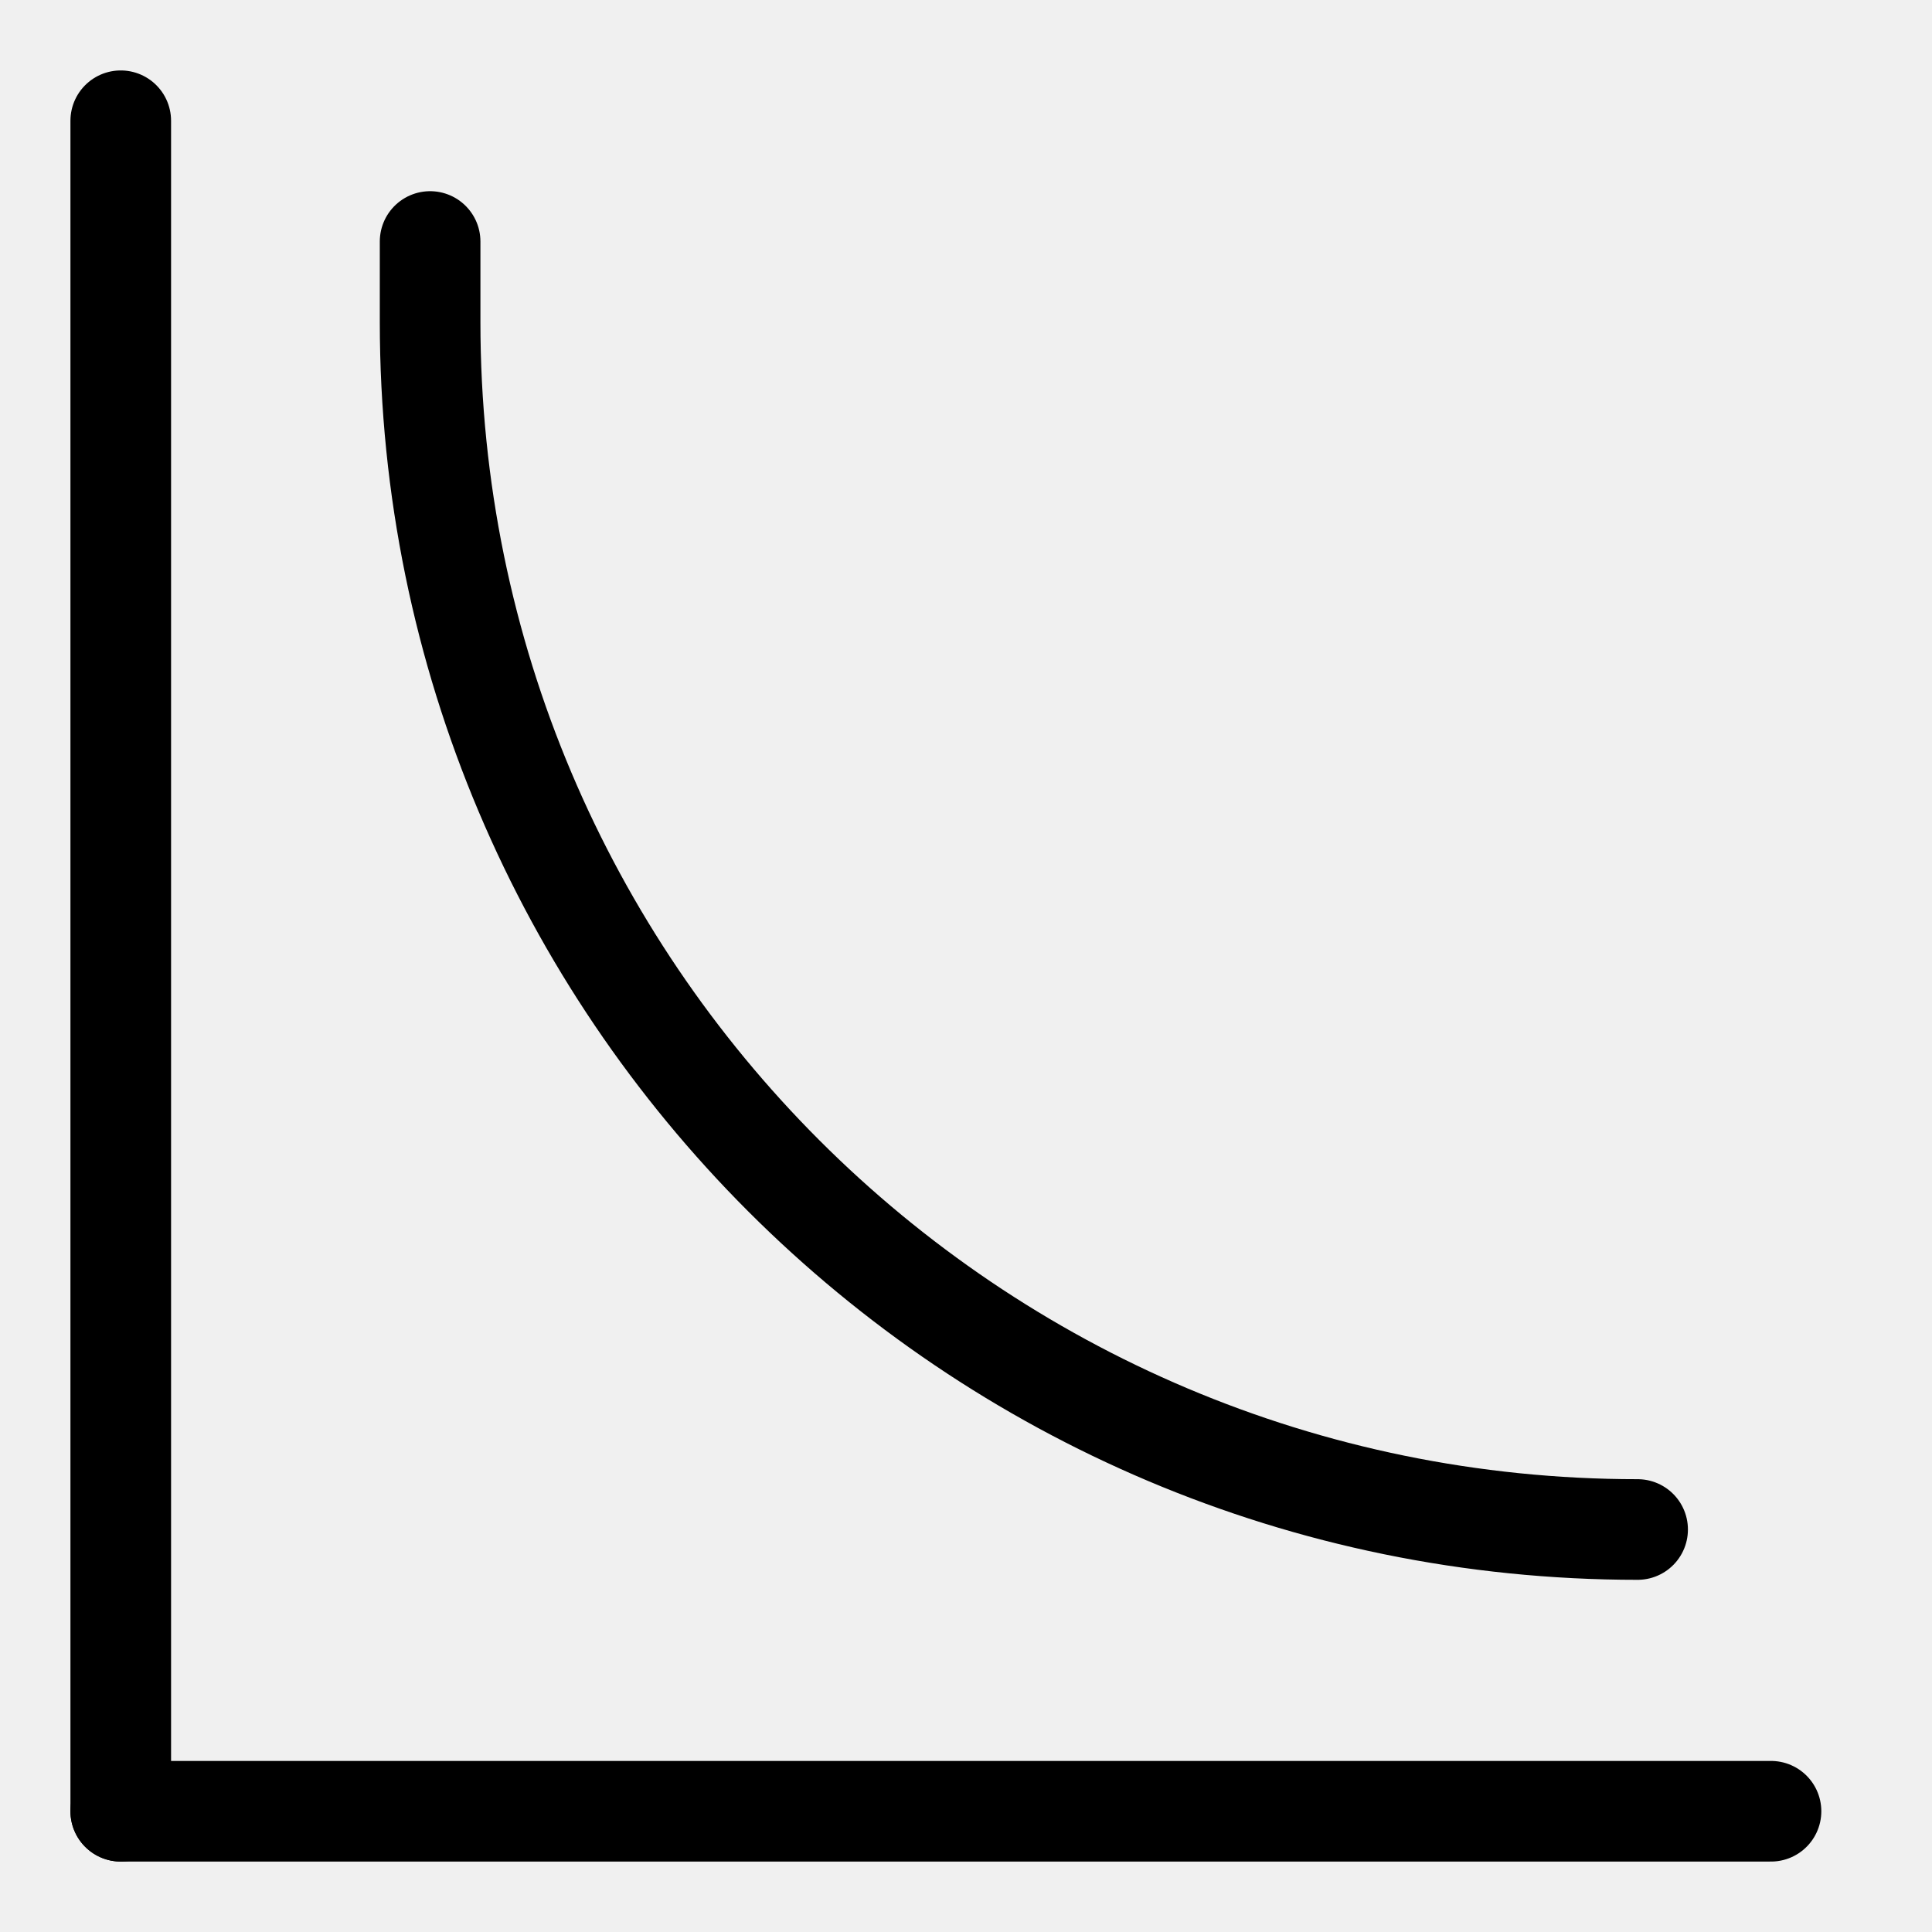
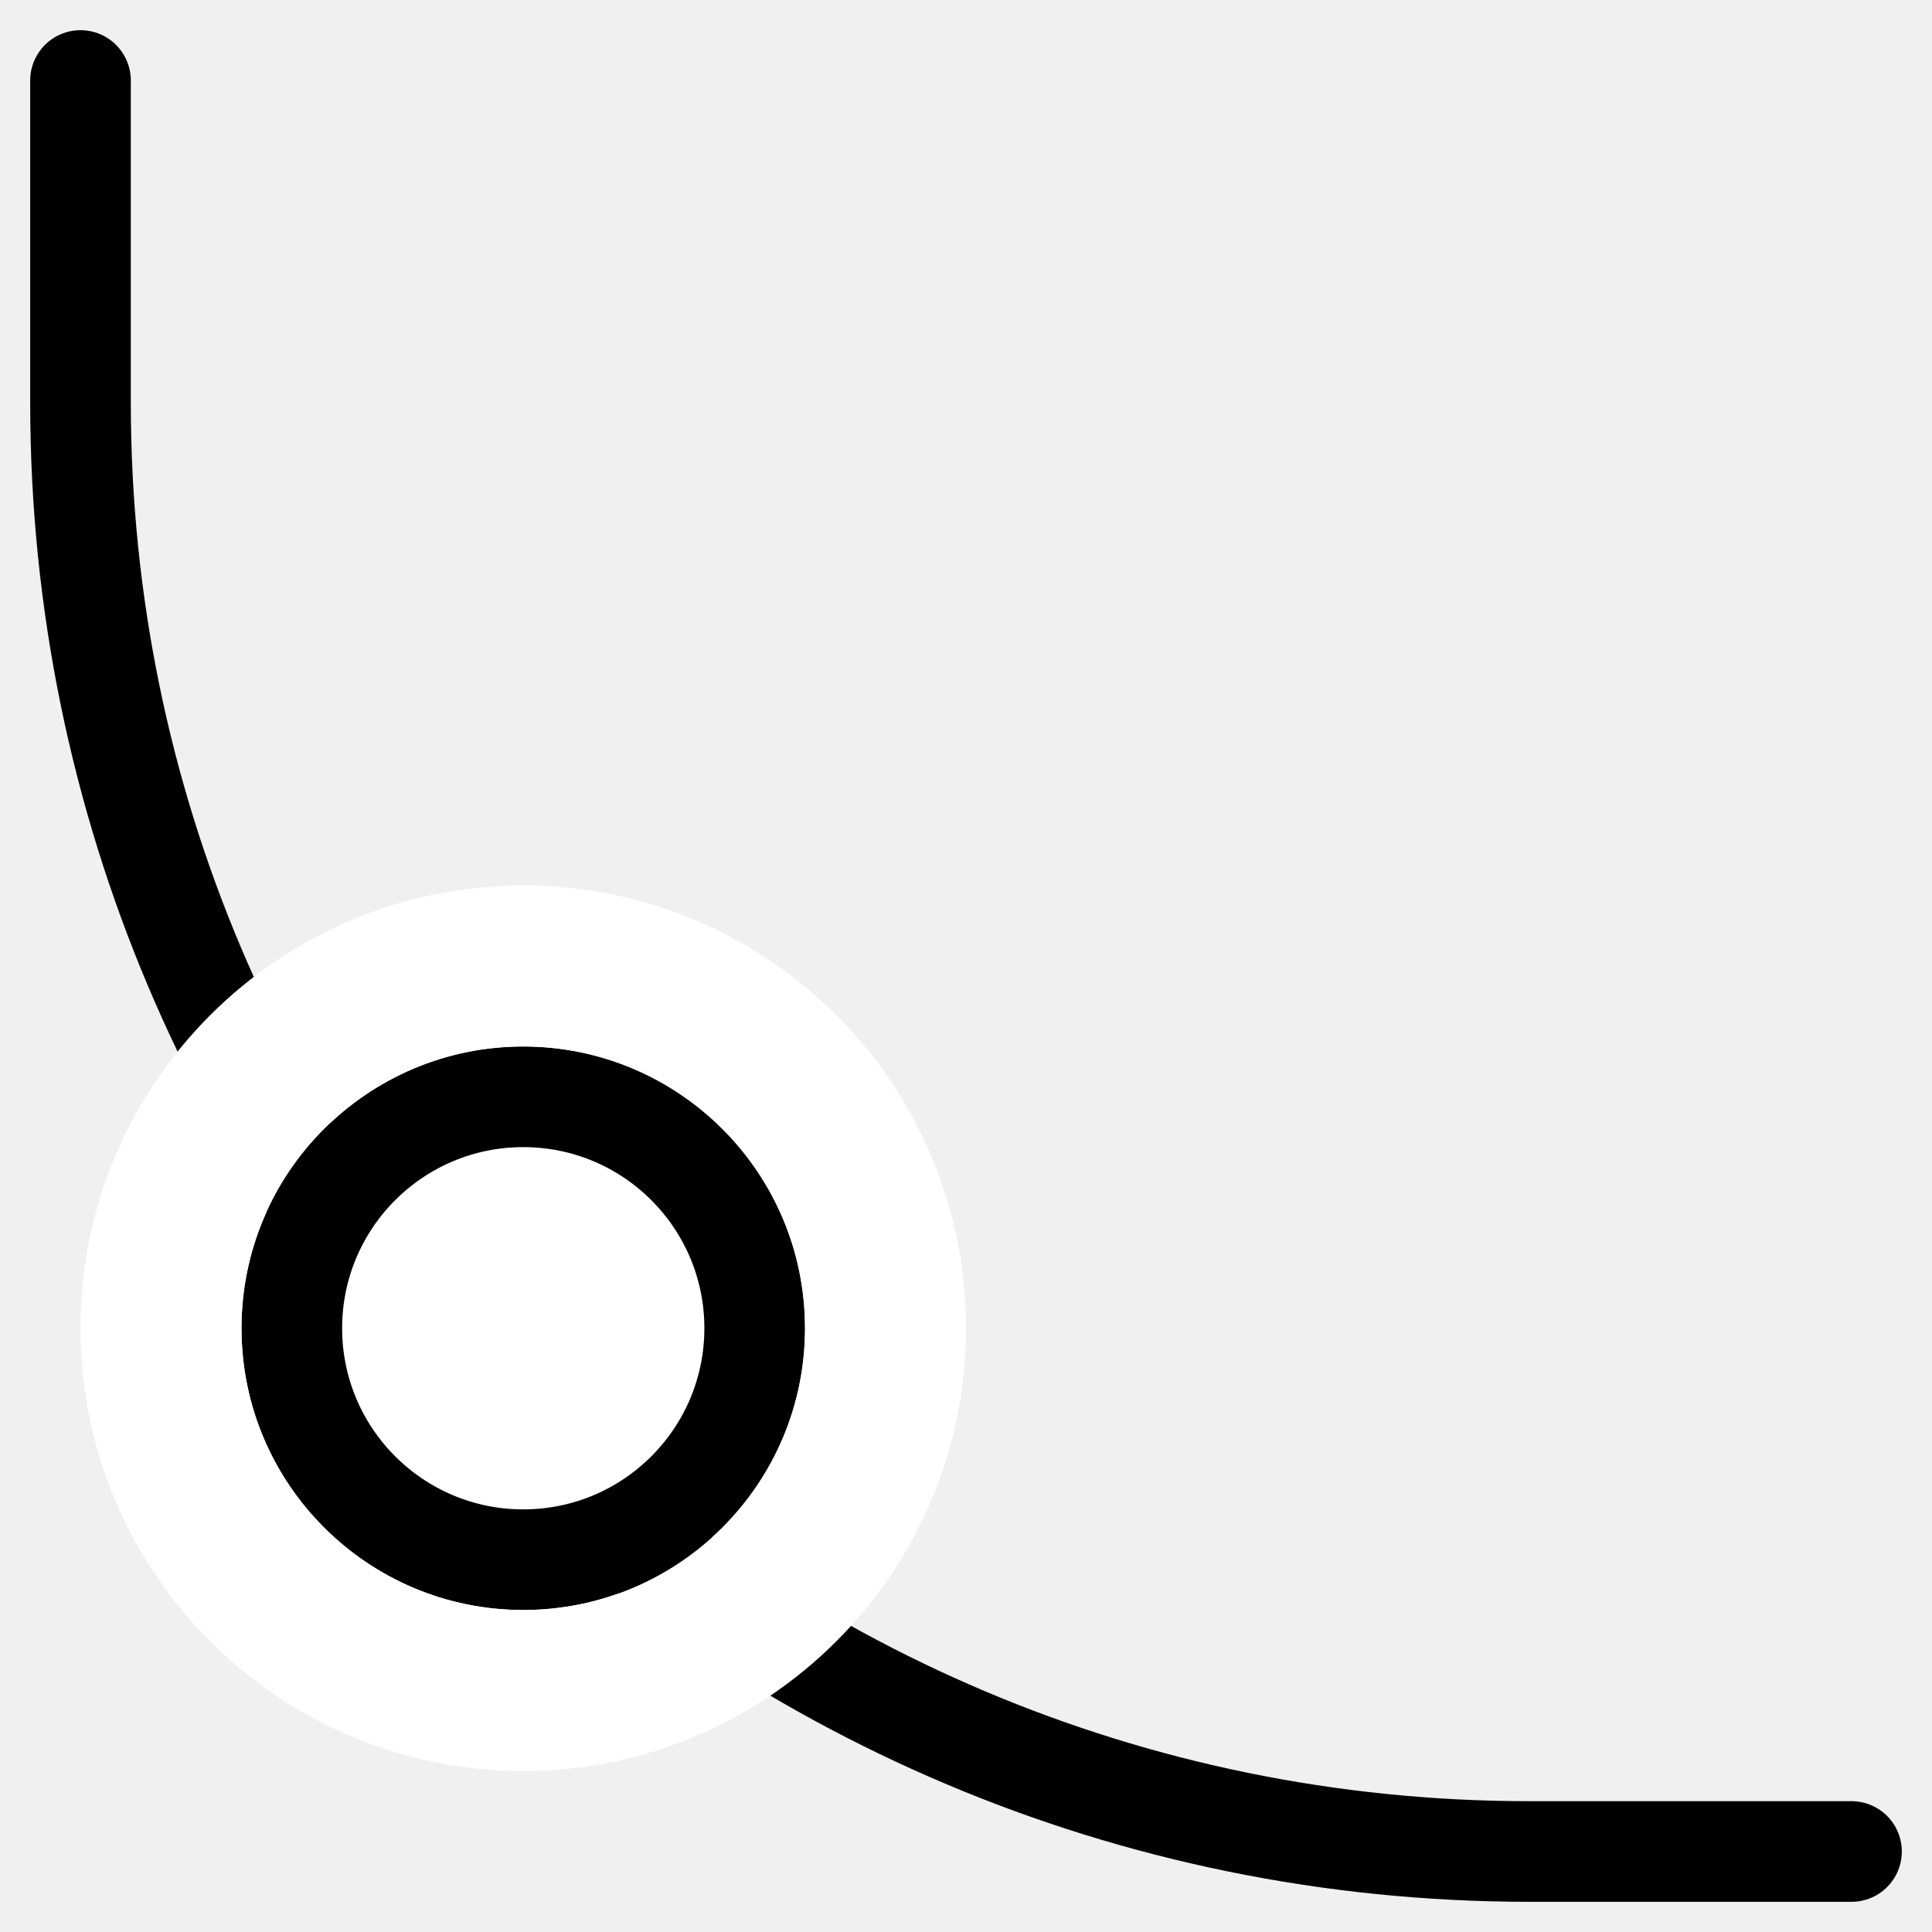
<svg xmlns="http://www.w3.org/2000/svg" width="24px" height="24px" viewBox="0 0 24 24" version="1.1">
-   <g id="icon-curve" stroke="none" stroke-width="1" fill="none" fill-rule="evenodd" stroke-linecap="round">
-     <line x1="1.5" y1="1.5" x2="1.5" y2="22.5" id="Line" stroke="#000000" stroke-width="1.25" />
-     <line x1="22" y1="22.5" x2="1.5" y2="22.5" id="Line" stroke="#000000" stroke-width="1.25" />
-     <path d="M5.343,3 L5.343,4 C5.343,12.284 12.059,19 20.343,19 L20.343,19 L20.343,19" id="Path-2" stroke="#000000" stroke-width="1.25" />
+   <defs>
+     <circle id="path-1" cx="6.5" cy="16.5" r="3.5" />
+   </defs>
+   <g id="icon-curve" stroke="none" stroke-width="1" fill="none" fill-rule="evenodd">
+     <path d="M1,1 C1,2.333 1,3.667 1,5 C1,14.941 9.059,23 19,23 C20.333,23 21.667,23 23,23" id="Path-2" stroke="#000000" stroke-width="1.25" stroke-linecap="round" />
+     <g id="Oval">
+       <circle stroke="#000000" stroke-width="1.25" stroke-linejoin="square" fill="#FFFFFF" fill-rule="evenodd" cx="6.5" cy="16.5" r="2.875" />
+       <circle stroke="#FFFFFF" stroke-width="2" cx="6.5" cy="16.5" r="4.5" />
+     </g>
  </g>
</svg>
